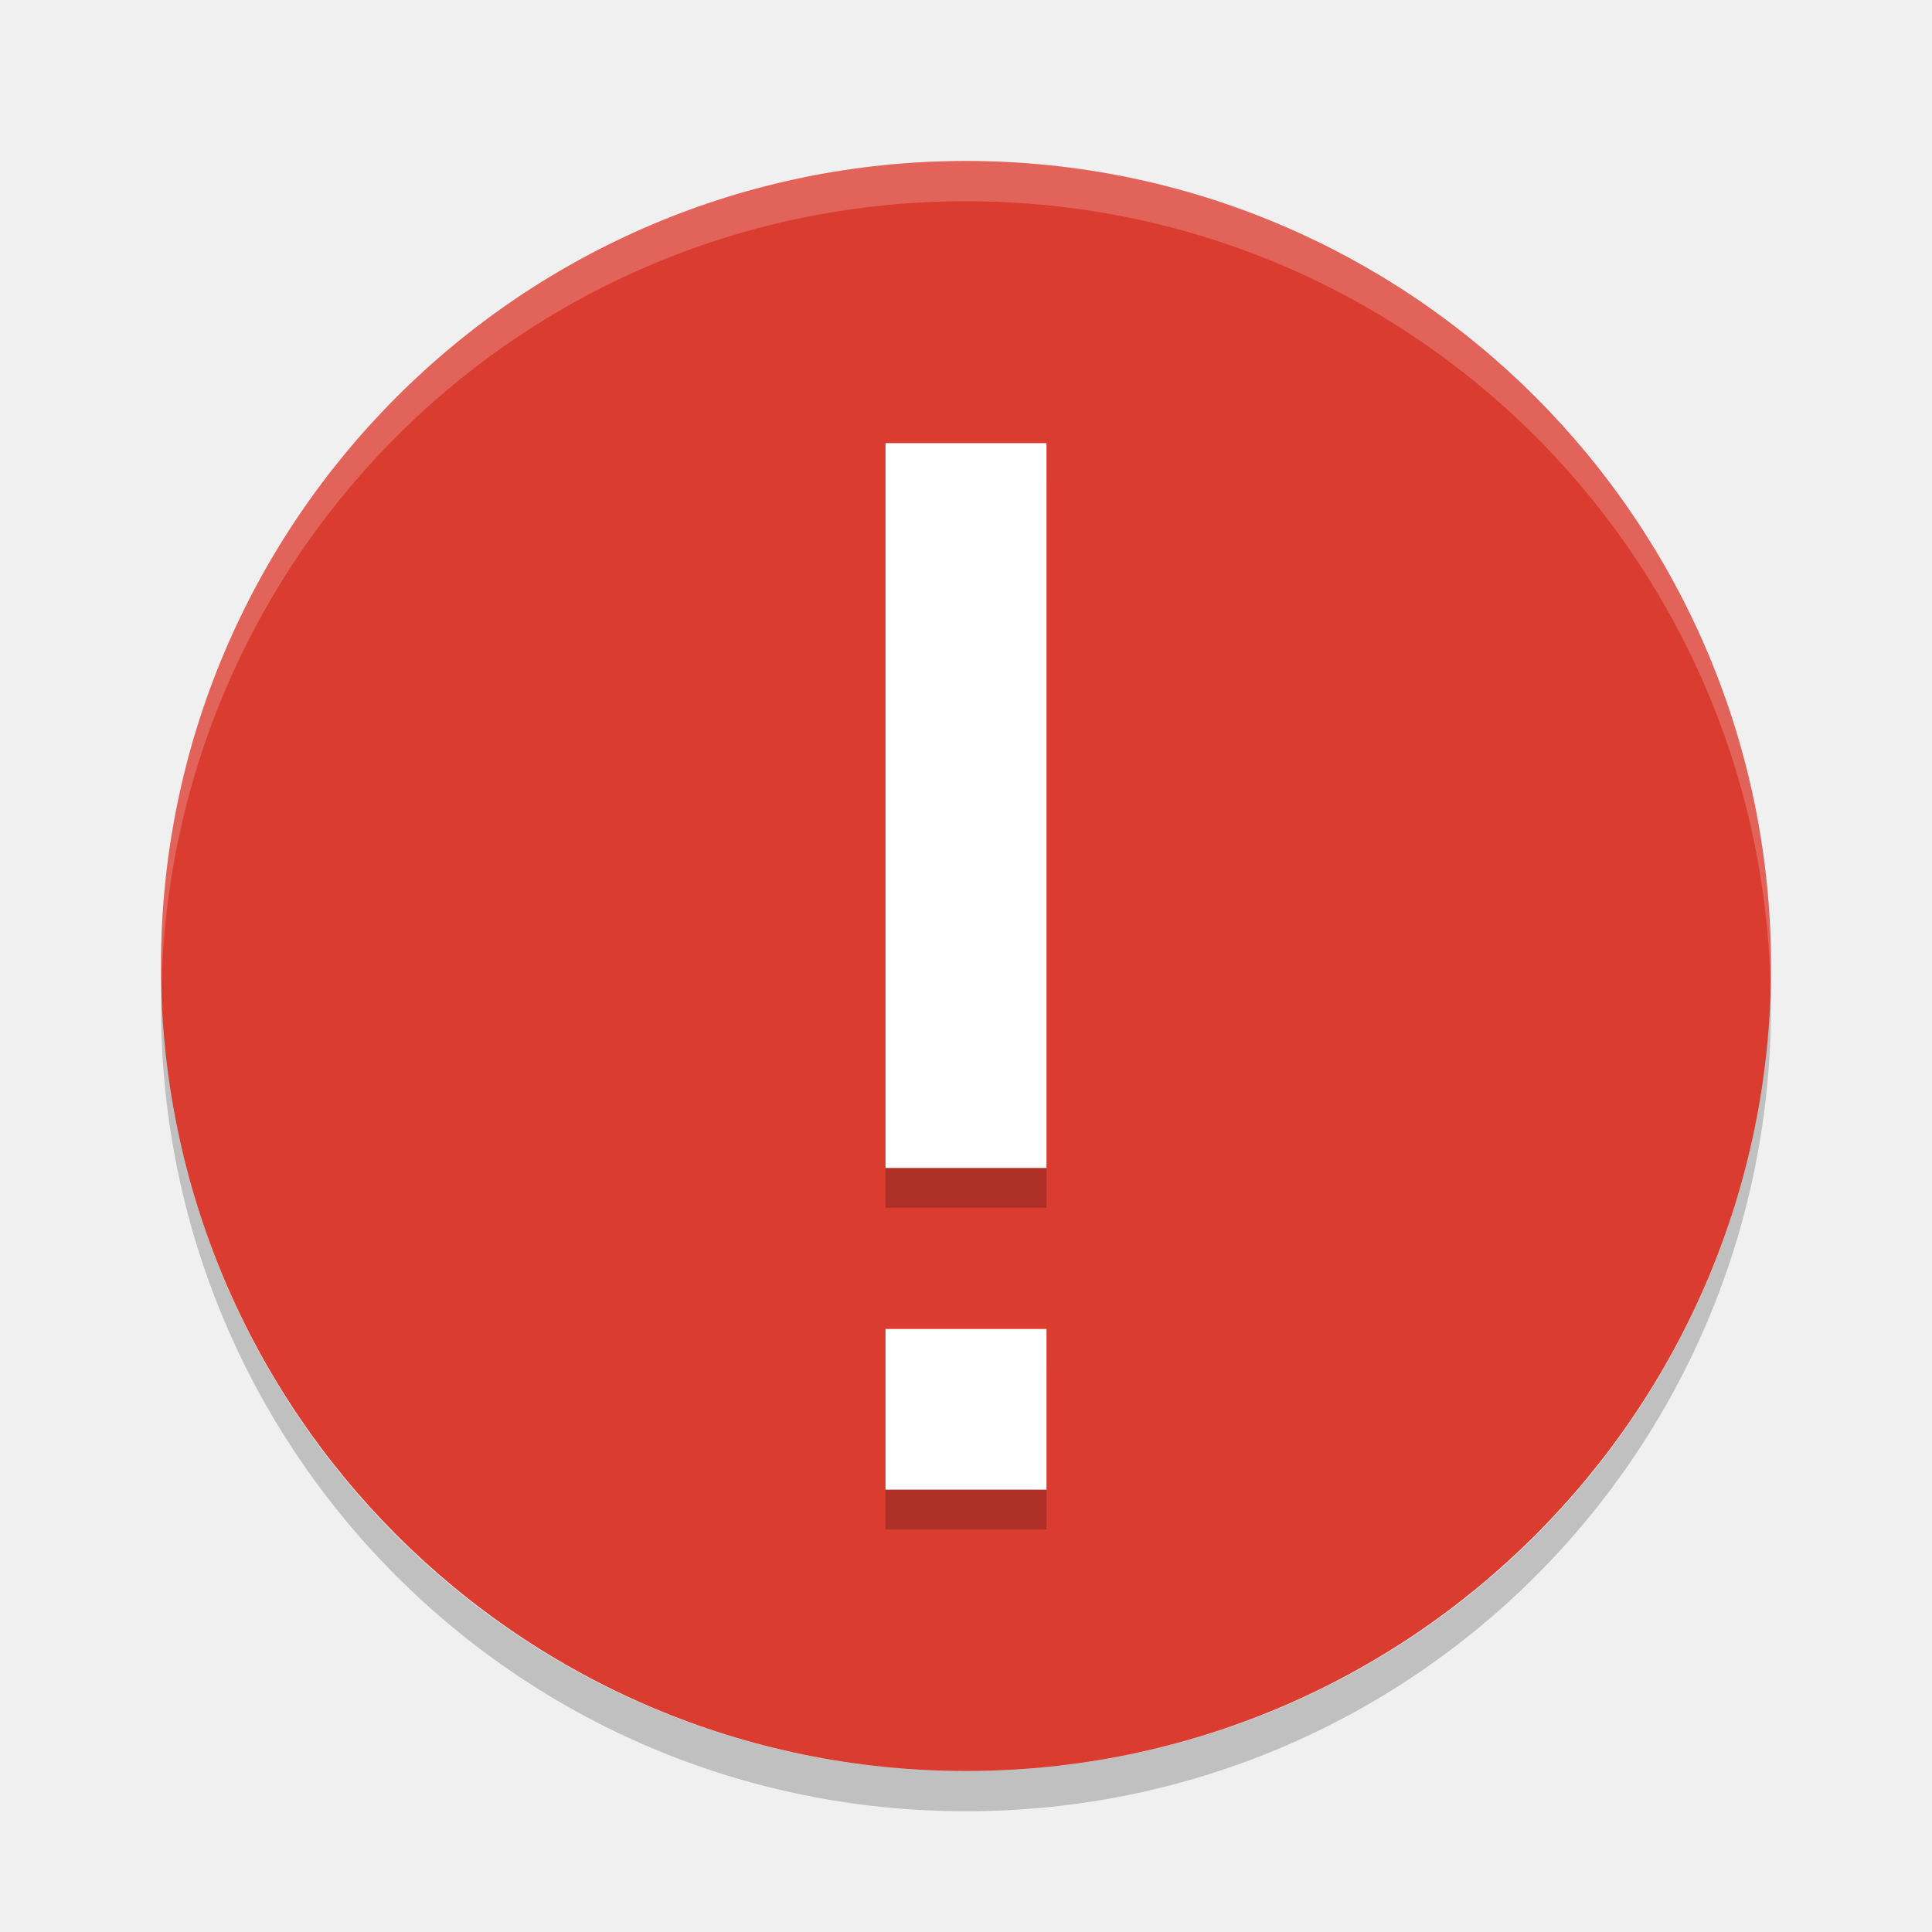
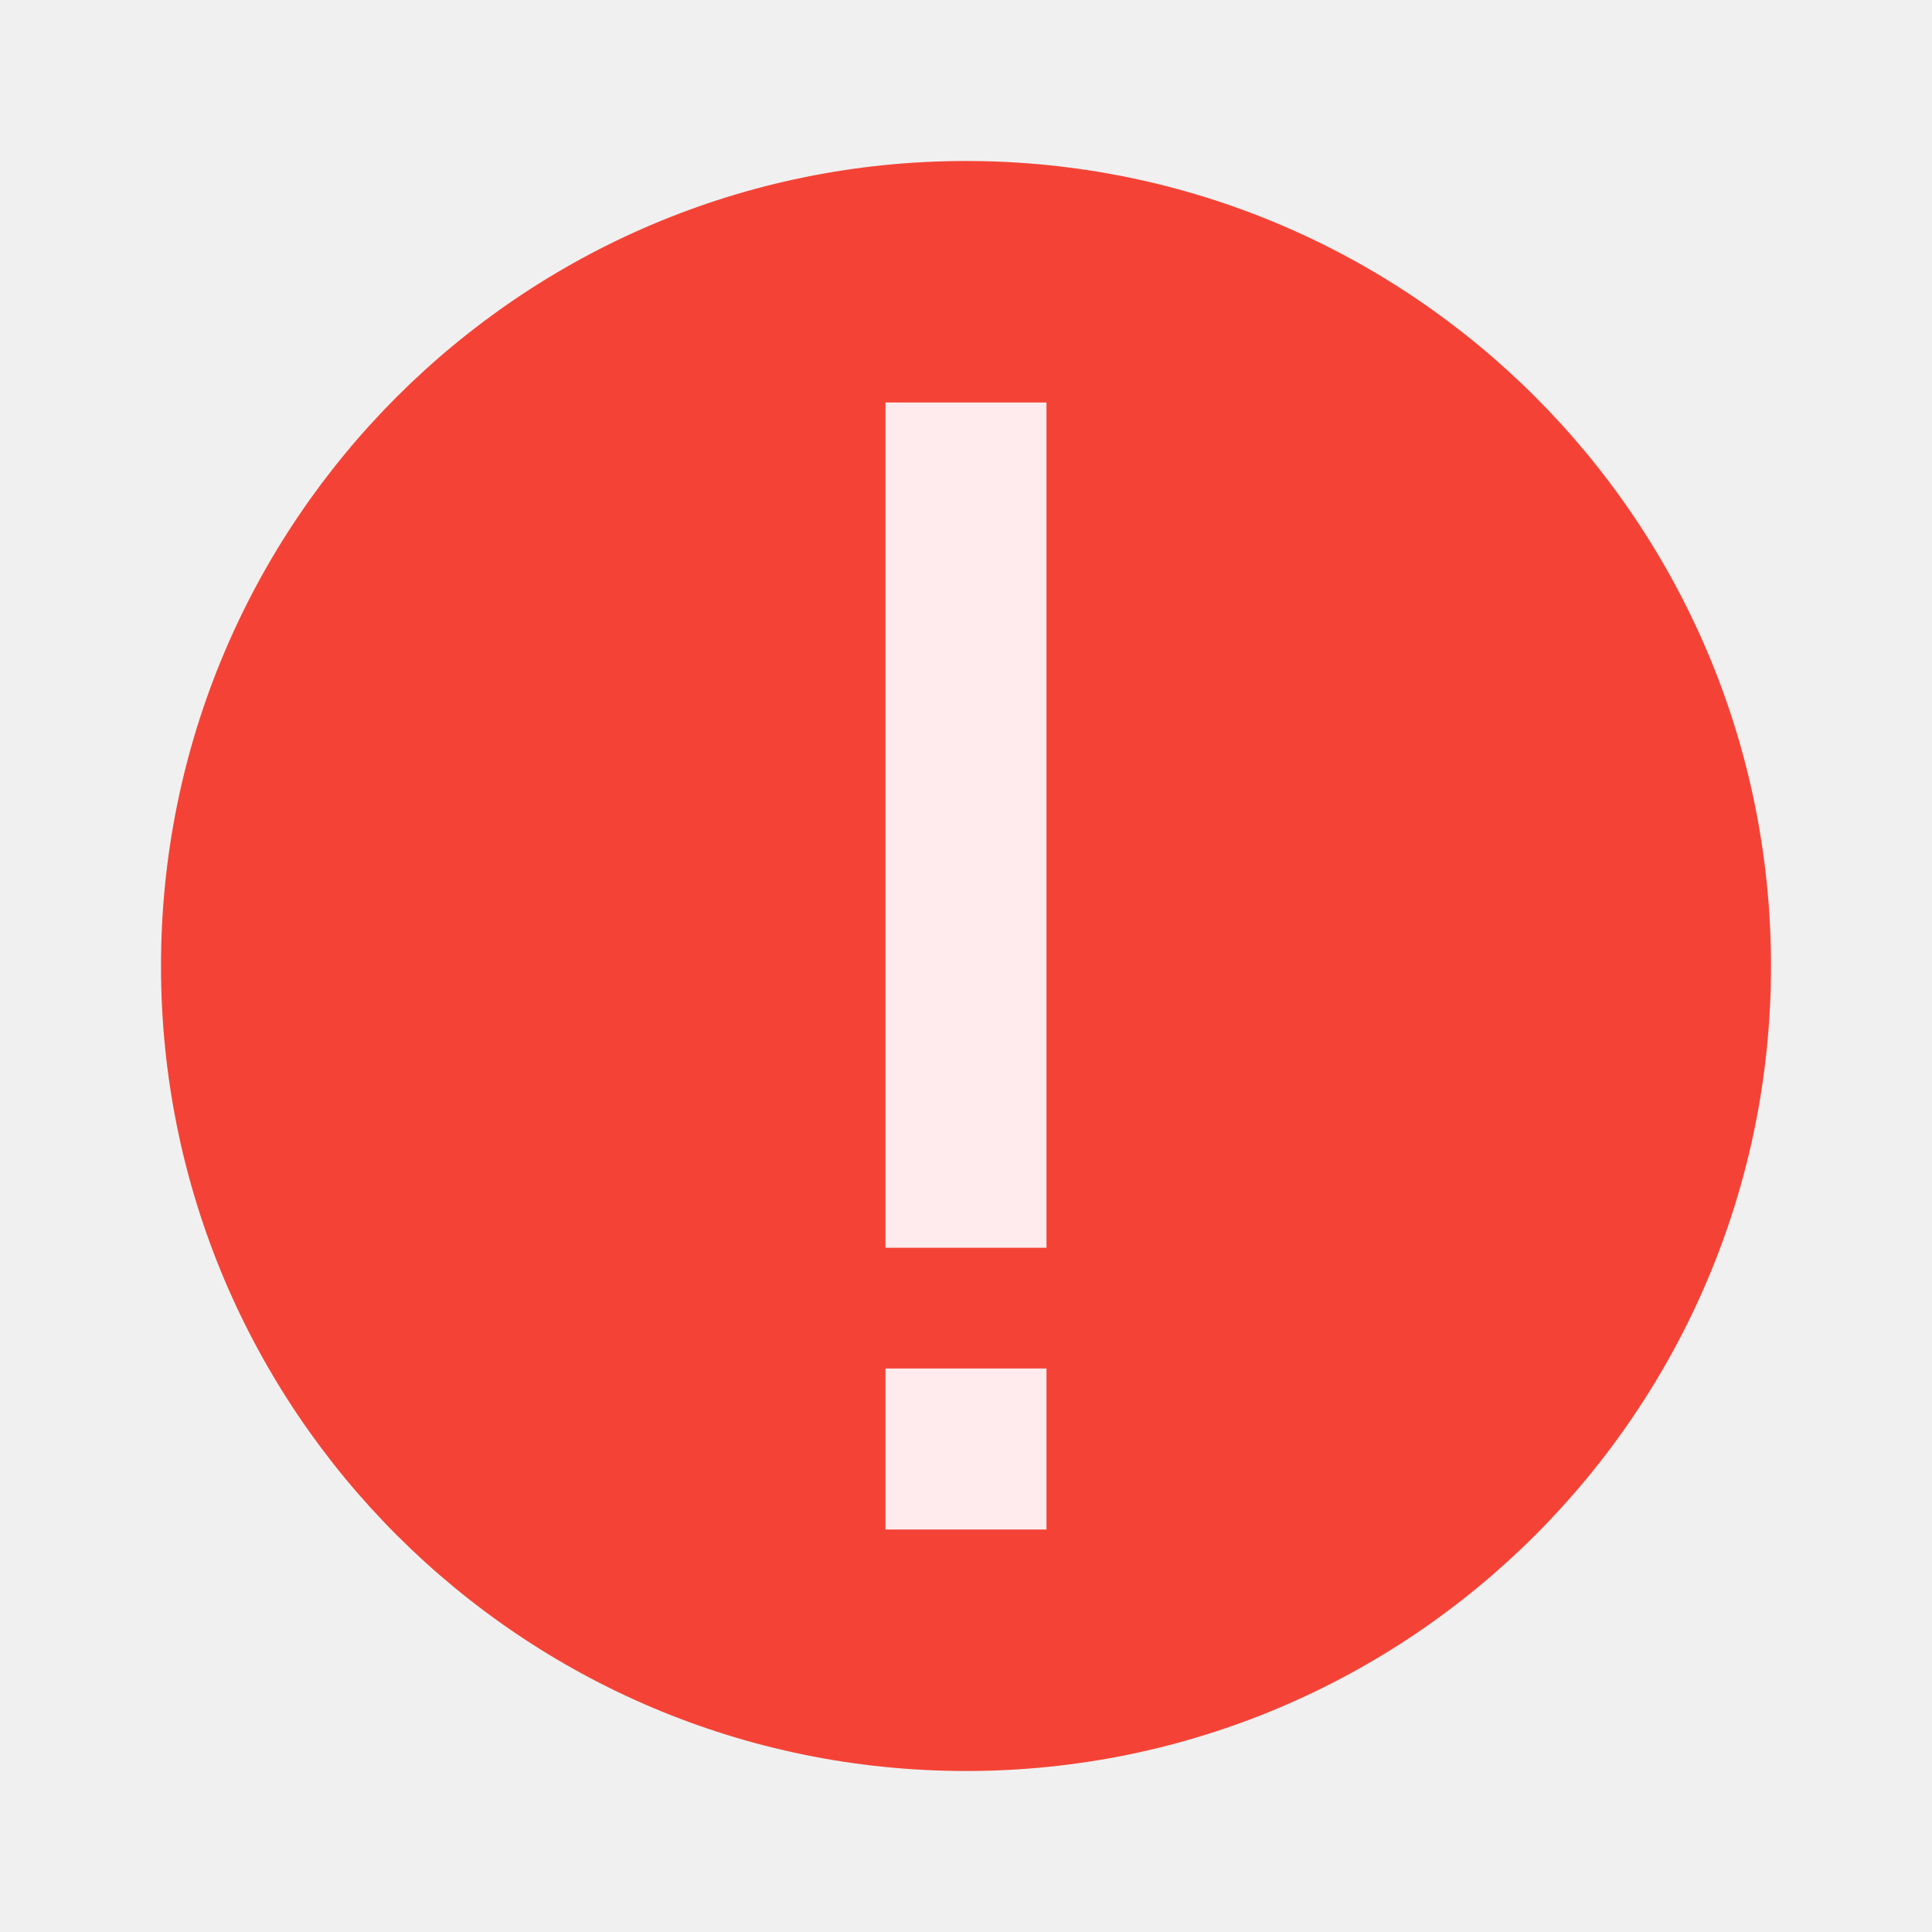
- <svg xmlns="http://www.w3.org/2000/svg" width="48" height="48" version="1">
-   <rect fill="#db3c30" width="40" height="40" x="-44" y="-44" rx="20" ry="20" transform="matrix(0,-1,-1,0,0,0)" />
-   <g opacity=".2" transform="matrix(2 0 0 2 -1068 722)">
-     <path class="error" d="m545-355h2v9.004h-2zm0 11.004h2v1.996h-2z" />
-   </g>
-   <g transform="matrix(2,0,0,2,-1068,721.01)">
-     <path fill="#fff" class="error" d="m545-355h2v9.004h-2zm0 11.004h2v1.996h-2z" />
-   </g>
-   <path fill="#fff" opacity=".2" d="m24 4c-11.08 0-20 8.92-20 20 0 0.168 0.008 0.333 0.012 0.5 0.265-10.846 9.076-19.5 19.988-19.5s19.724 8.654 19.988 19.5c0.004-0.167 0.012-0.332 0.012-0.5 0-11.08-8.92-20-20-20z" />
-   <path opacity=".2" d="m4.012 24.5c-0.004 0.167-0.012 0.332-0.012 0.5 0 11.08 8.92 20 20 20s20-8.92 20-20c0-0.168-0.008-0.333-0.012-0.5-0.264 10.846-9.076 19.5-19.988 19.5s-19.724-8.654-19.988-19.5z" />
+ <svg xmlns="http://www.w3.org/2000/svg" viewBox="0 0 48 48">
+   <path fill="#f44336" d="M44,24c0,11.044-8.956,20-20,20S4,35.044,4,24S12.956,4,24,4S44,12.956,44,24z" />
+   <path fill="#ffebee" d="M22 10h4v21h-4V10zM22 34h4v4h-4V34z" />
</svg>
